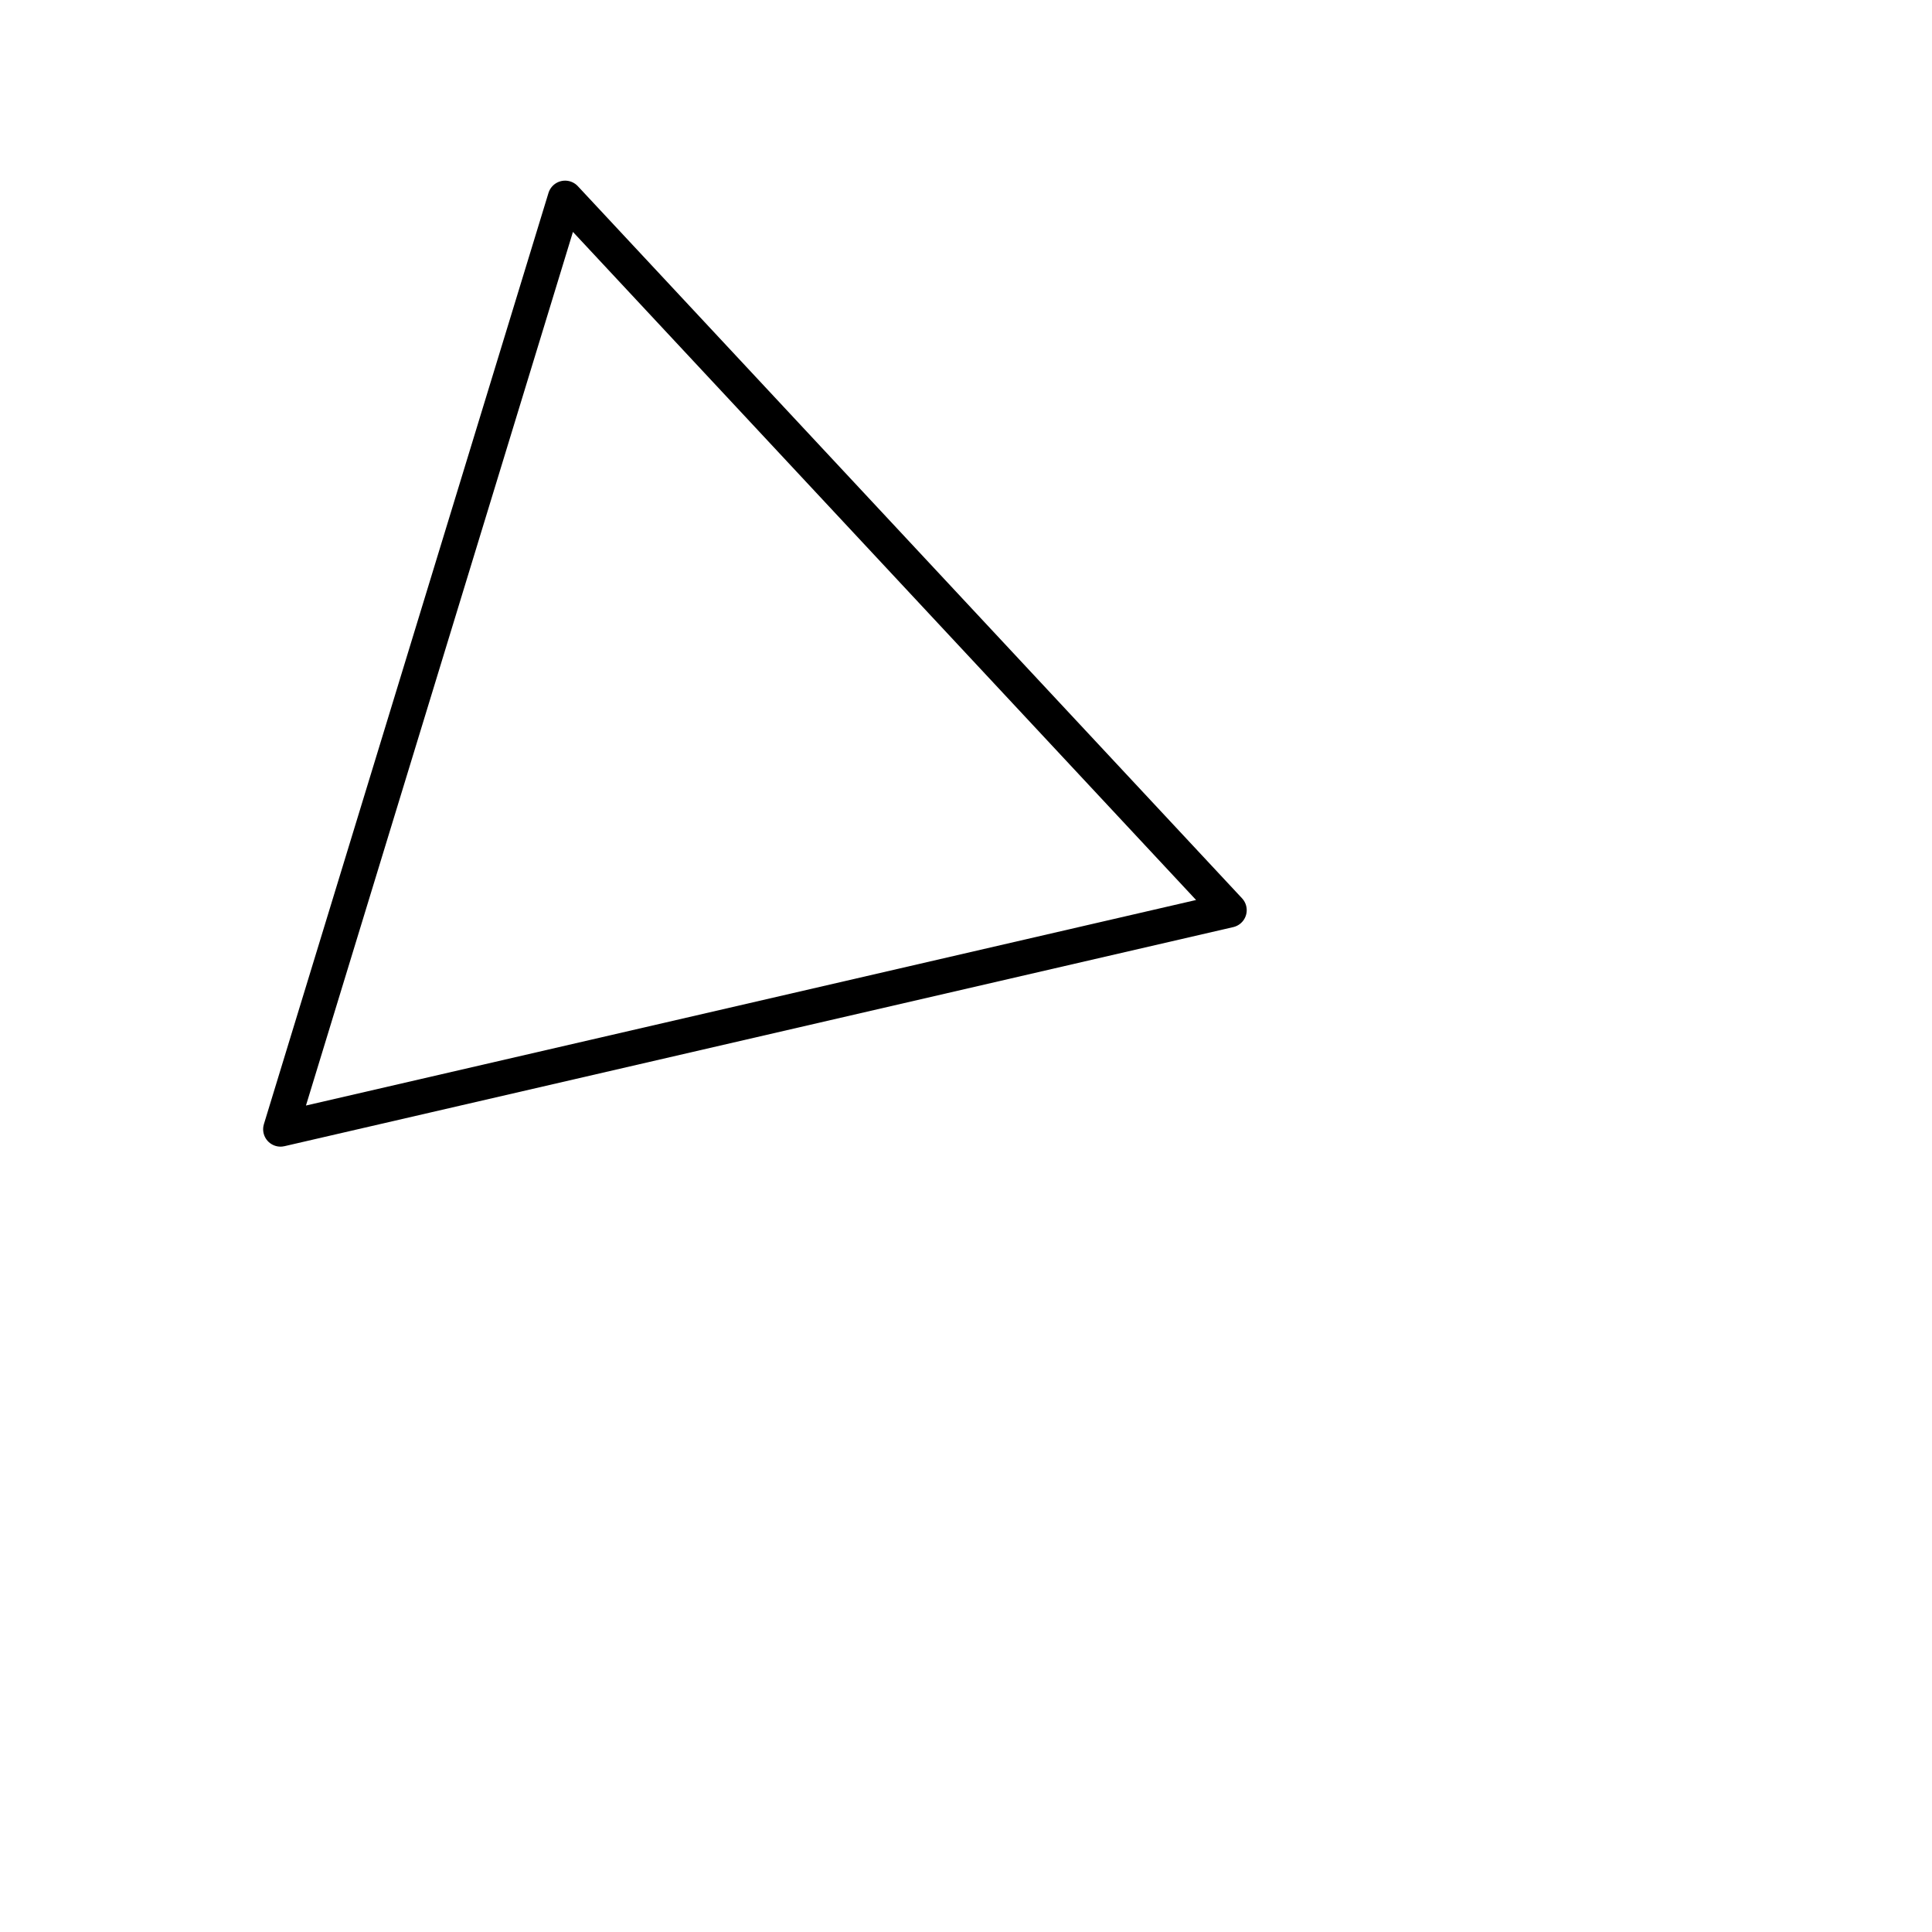
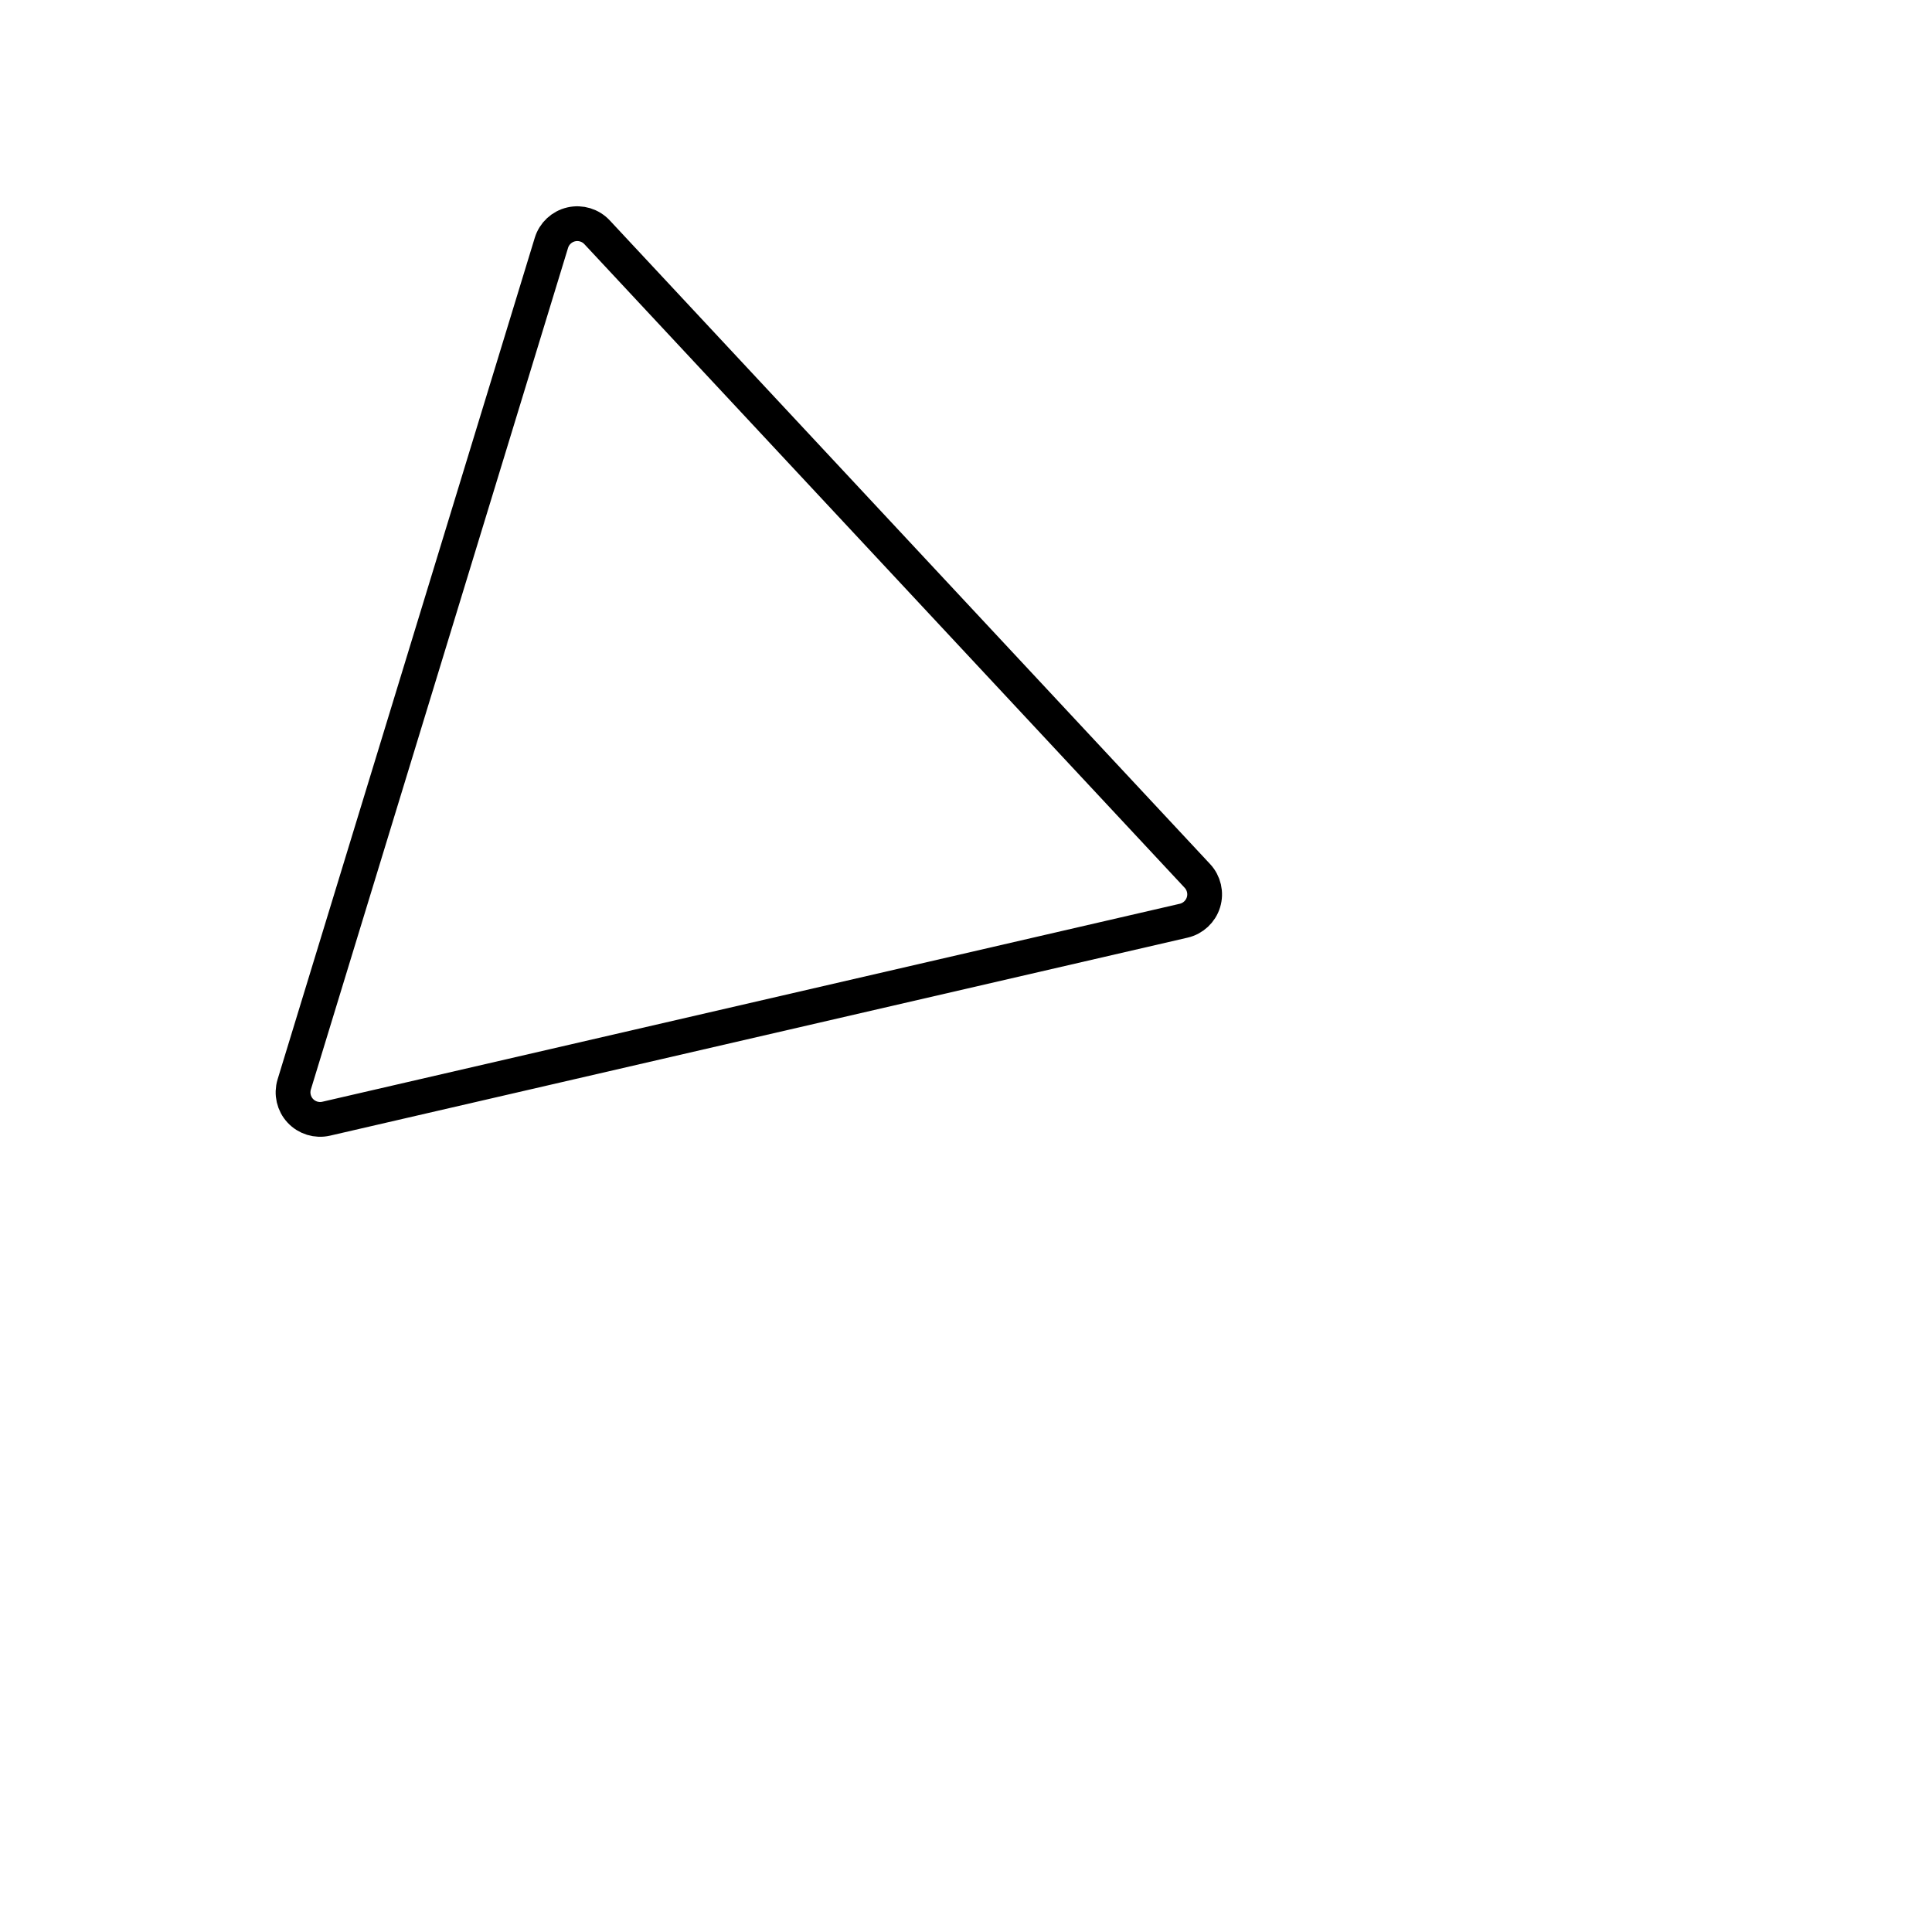
<svg xmlns="http://www.w3.org/2000/svg" width="10cm" height="10cm" viewBox="0 0 100 100">
  <rect width="100" height="100" fill="white" />
  <g fill="none" stroke="black" stroke-width="1.8" stroke-linecap="round" stroke-linejoin="round">
-     <polygon points="29.25,10.25 63.63,47.11 14.52,58.45" />
+     <path d="M 15.229 56.131              L 28.541 12.569 A 1.4 1.4 0 0 1 30.904 12.023              L 61.976 45.337 A 1.4 1.4 0 0 1 61.267 47.656              L 16.882 57.904 A 1.4 1.4 0 0 1 15.229 56.131 Z" />
  </g>
</svg>
